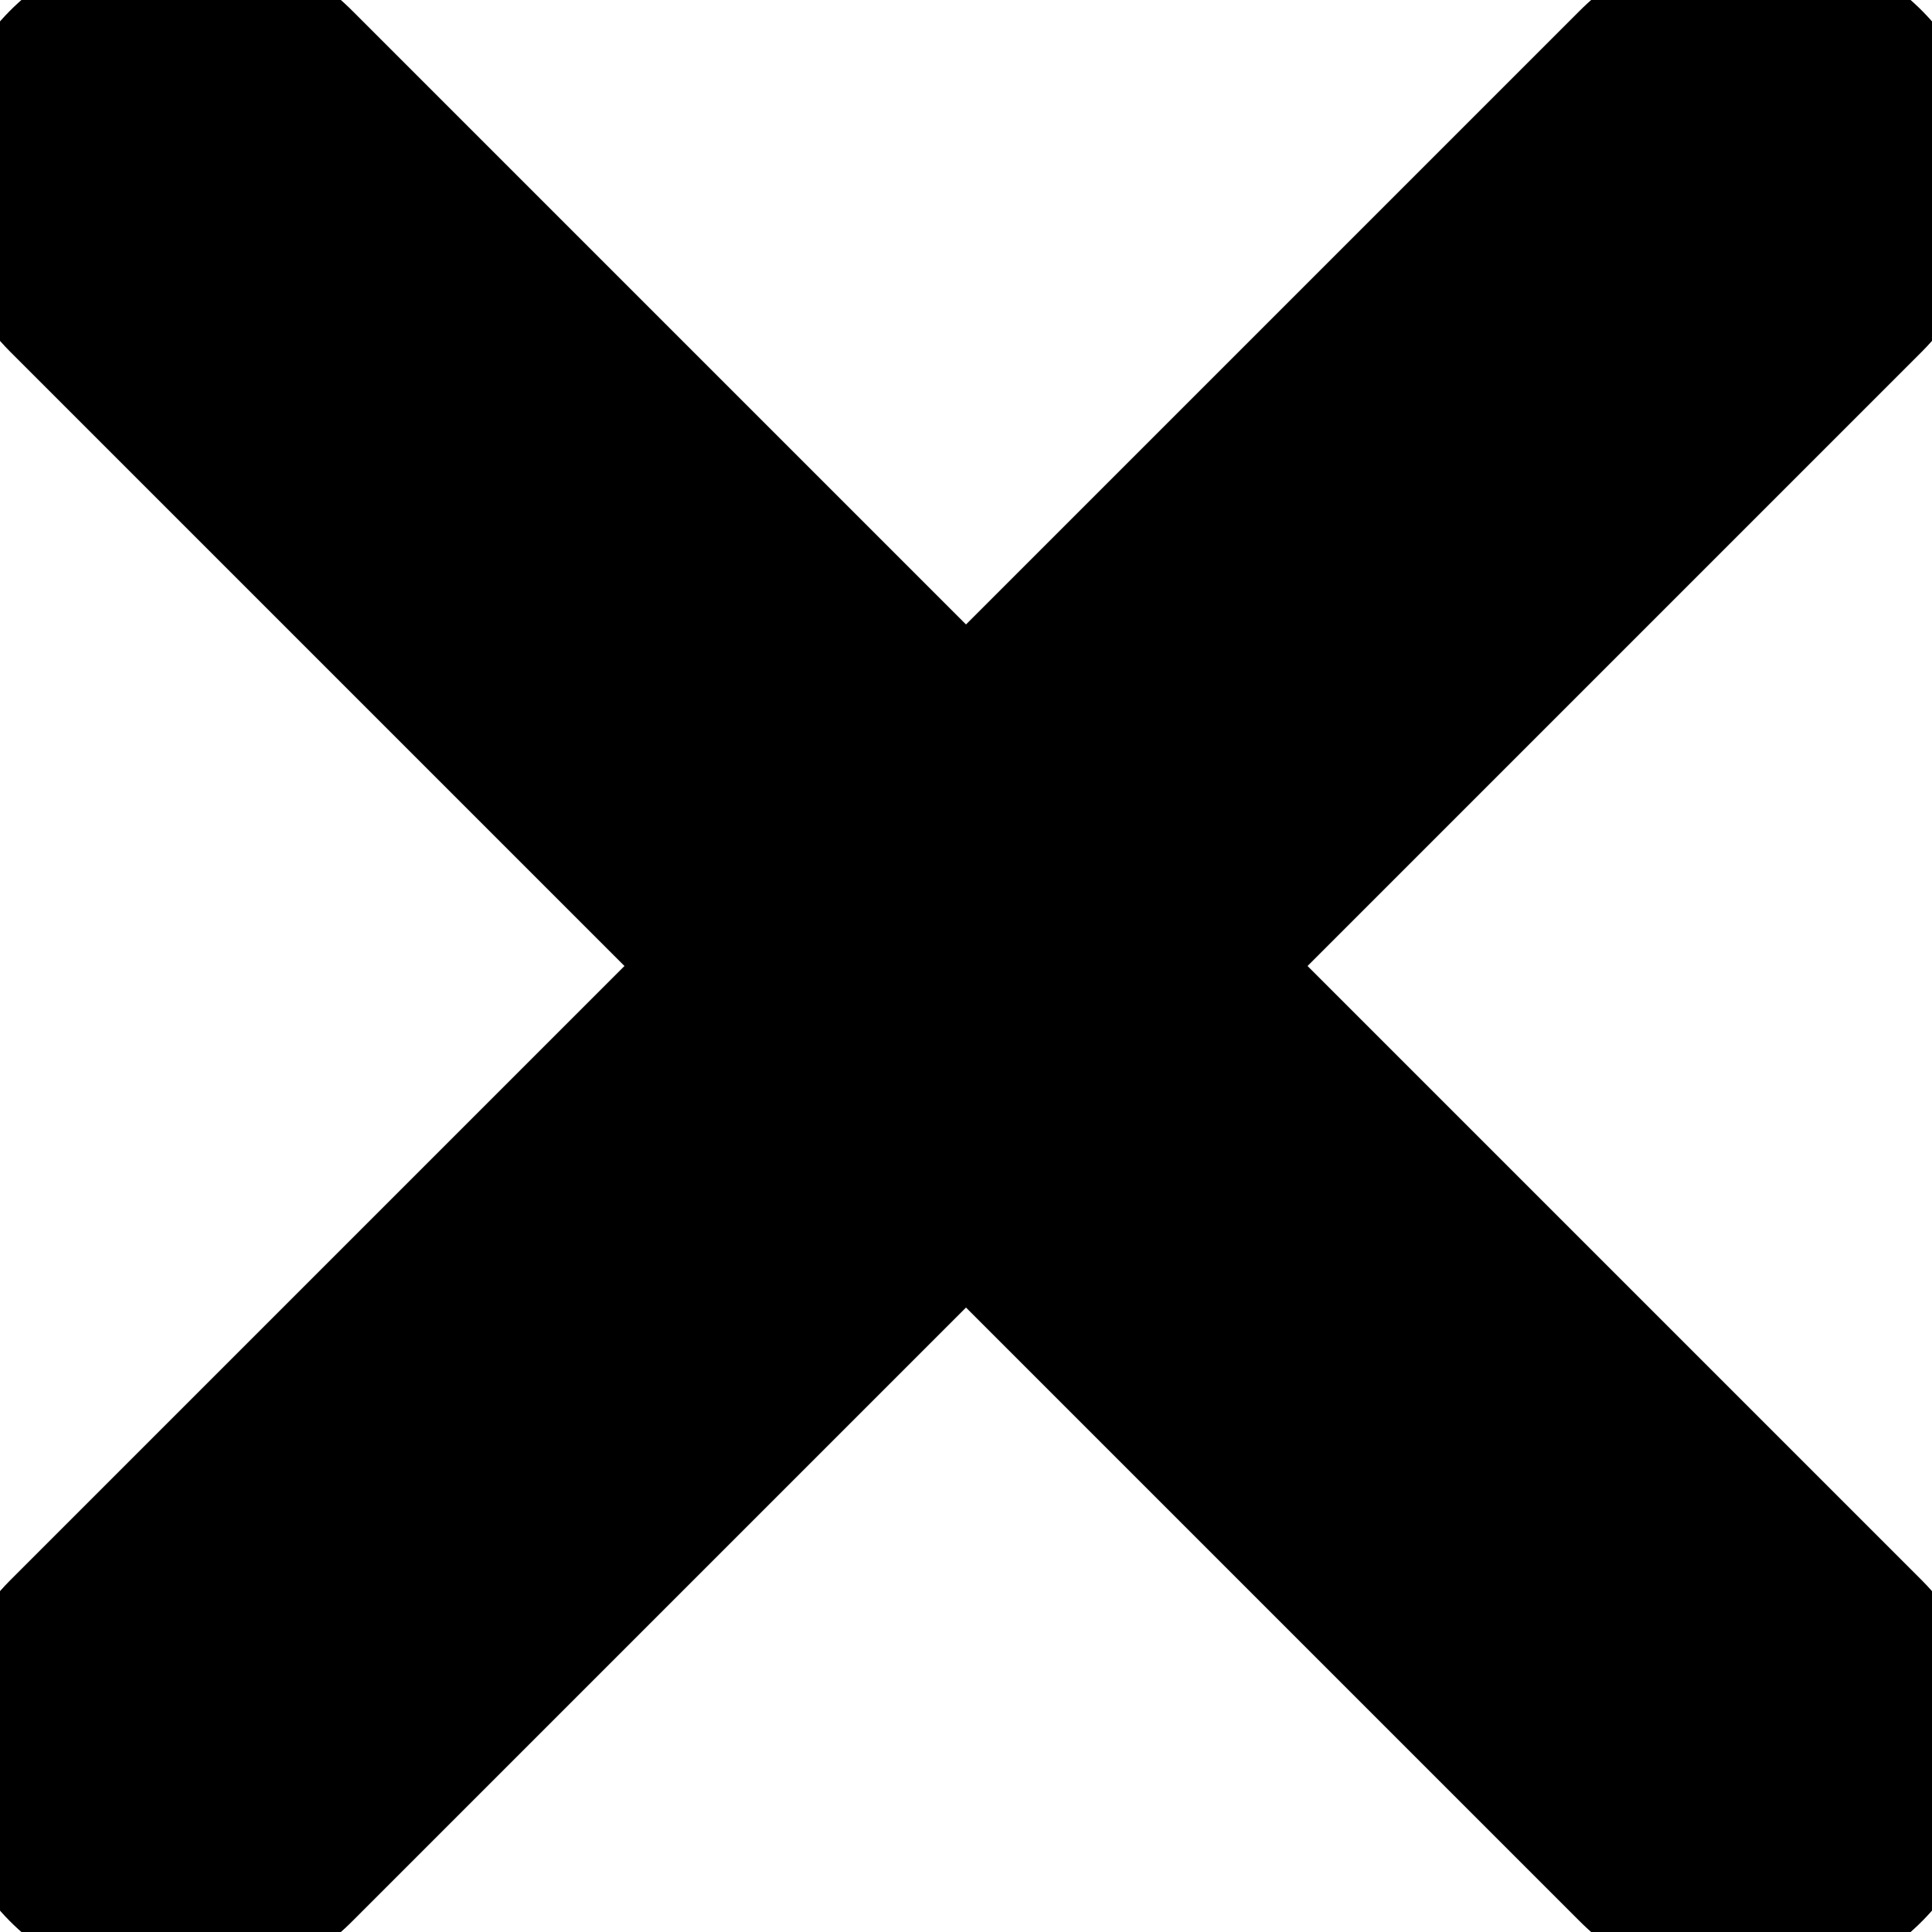
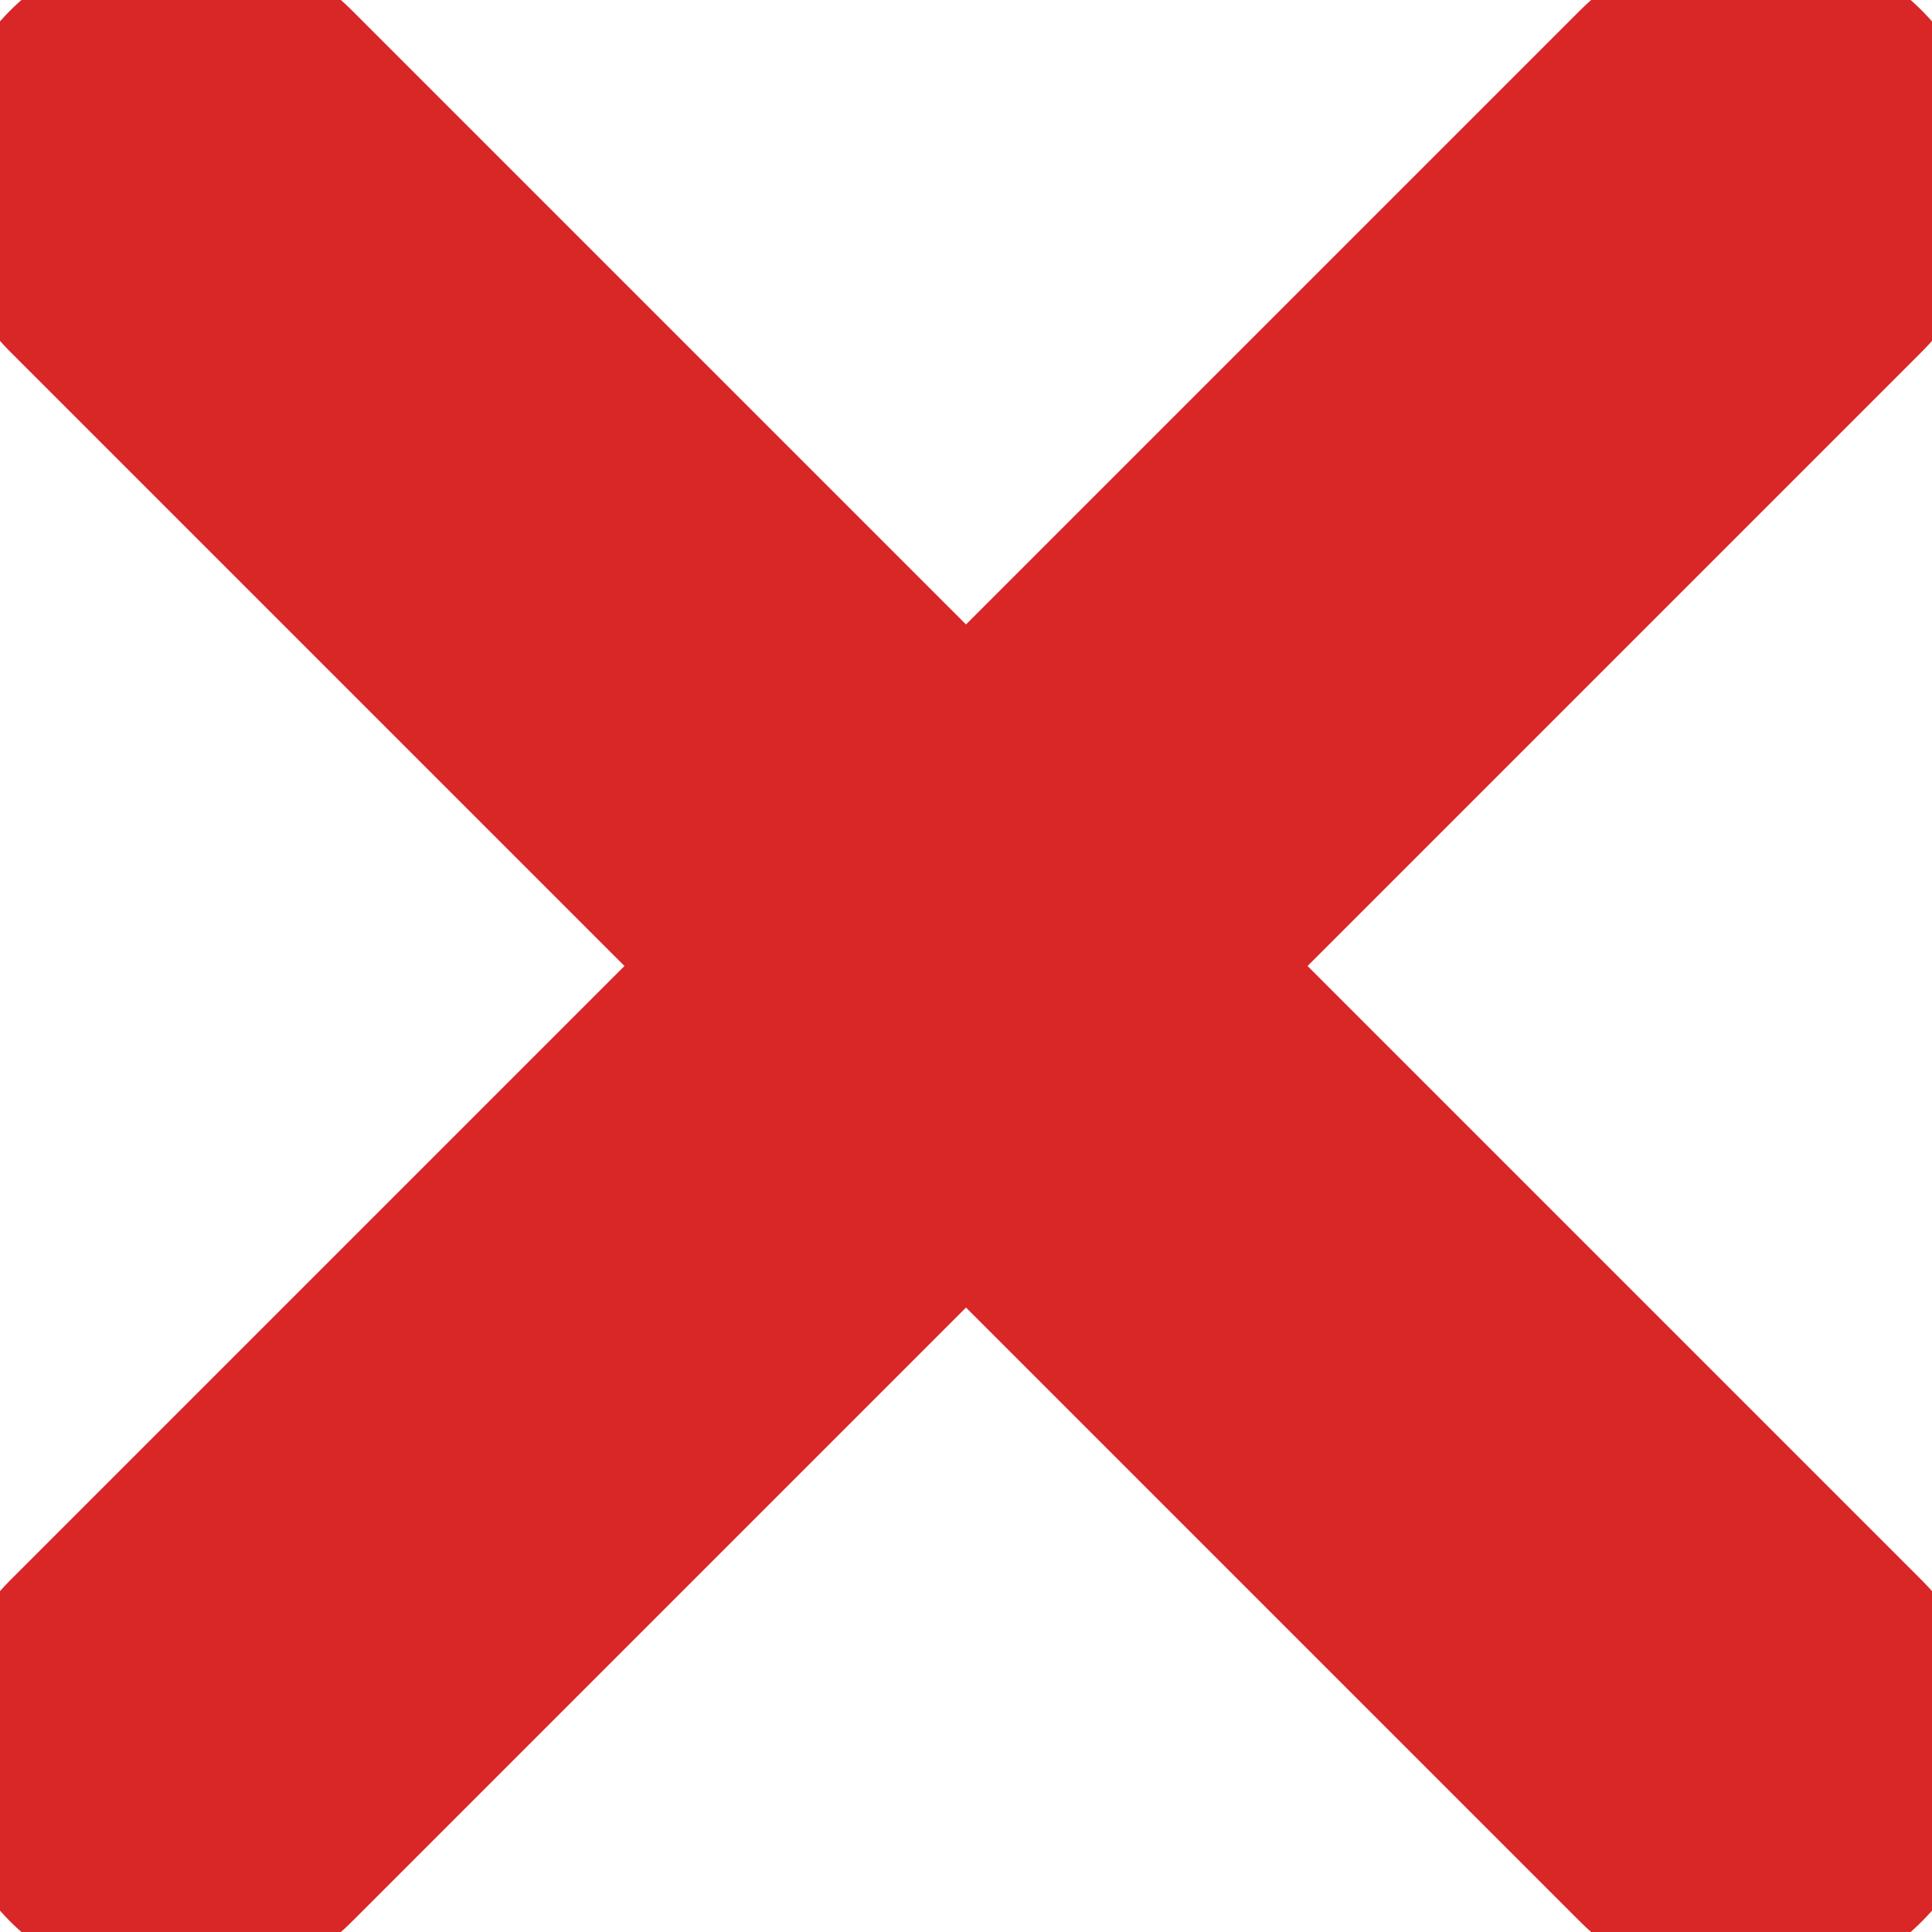
<svg xmlns="http://www.w3.org/2000/svg" version="1.1" width="12" height="12" viewBox="0 0 16 16">
-   <path d="m1.5 14.5 13-13" stroke-linecap="round" stroke-width="4" stroke="#000" />
-   <path d="m1.5 1.5 13 13" stroke-linecap="round" stroke-width="4" stroke="#000" />
+   <path d="m1.5 14.5 13-13" stroke-linecap="round" stroke-width="4" stroke="#D92626" />
+   <path d="m1.5 1.5 13 13" stroke-linecap="round" stroke-width="4" stroke="#D92626" />
</svg>
